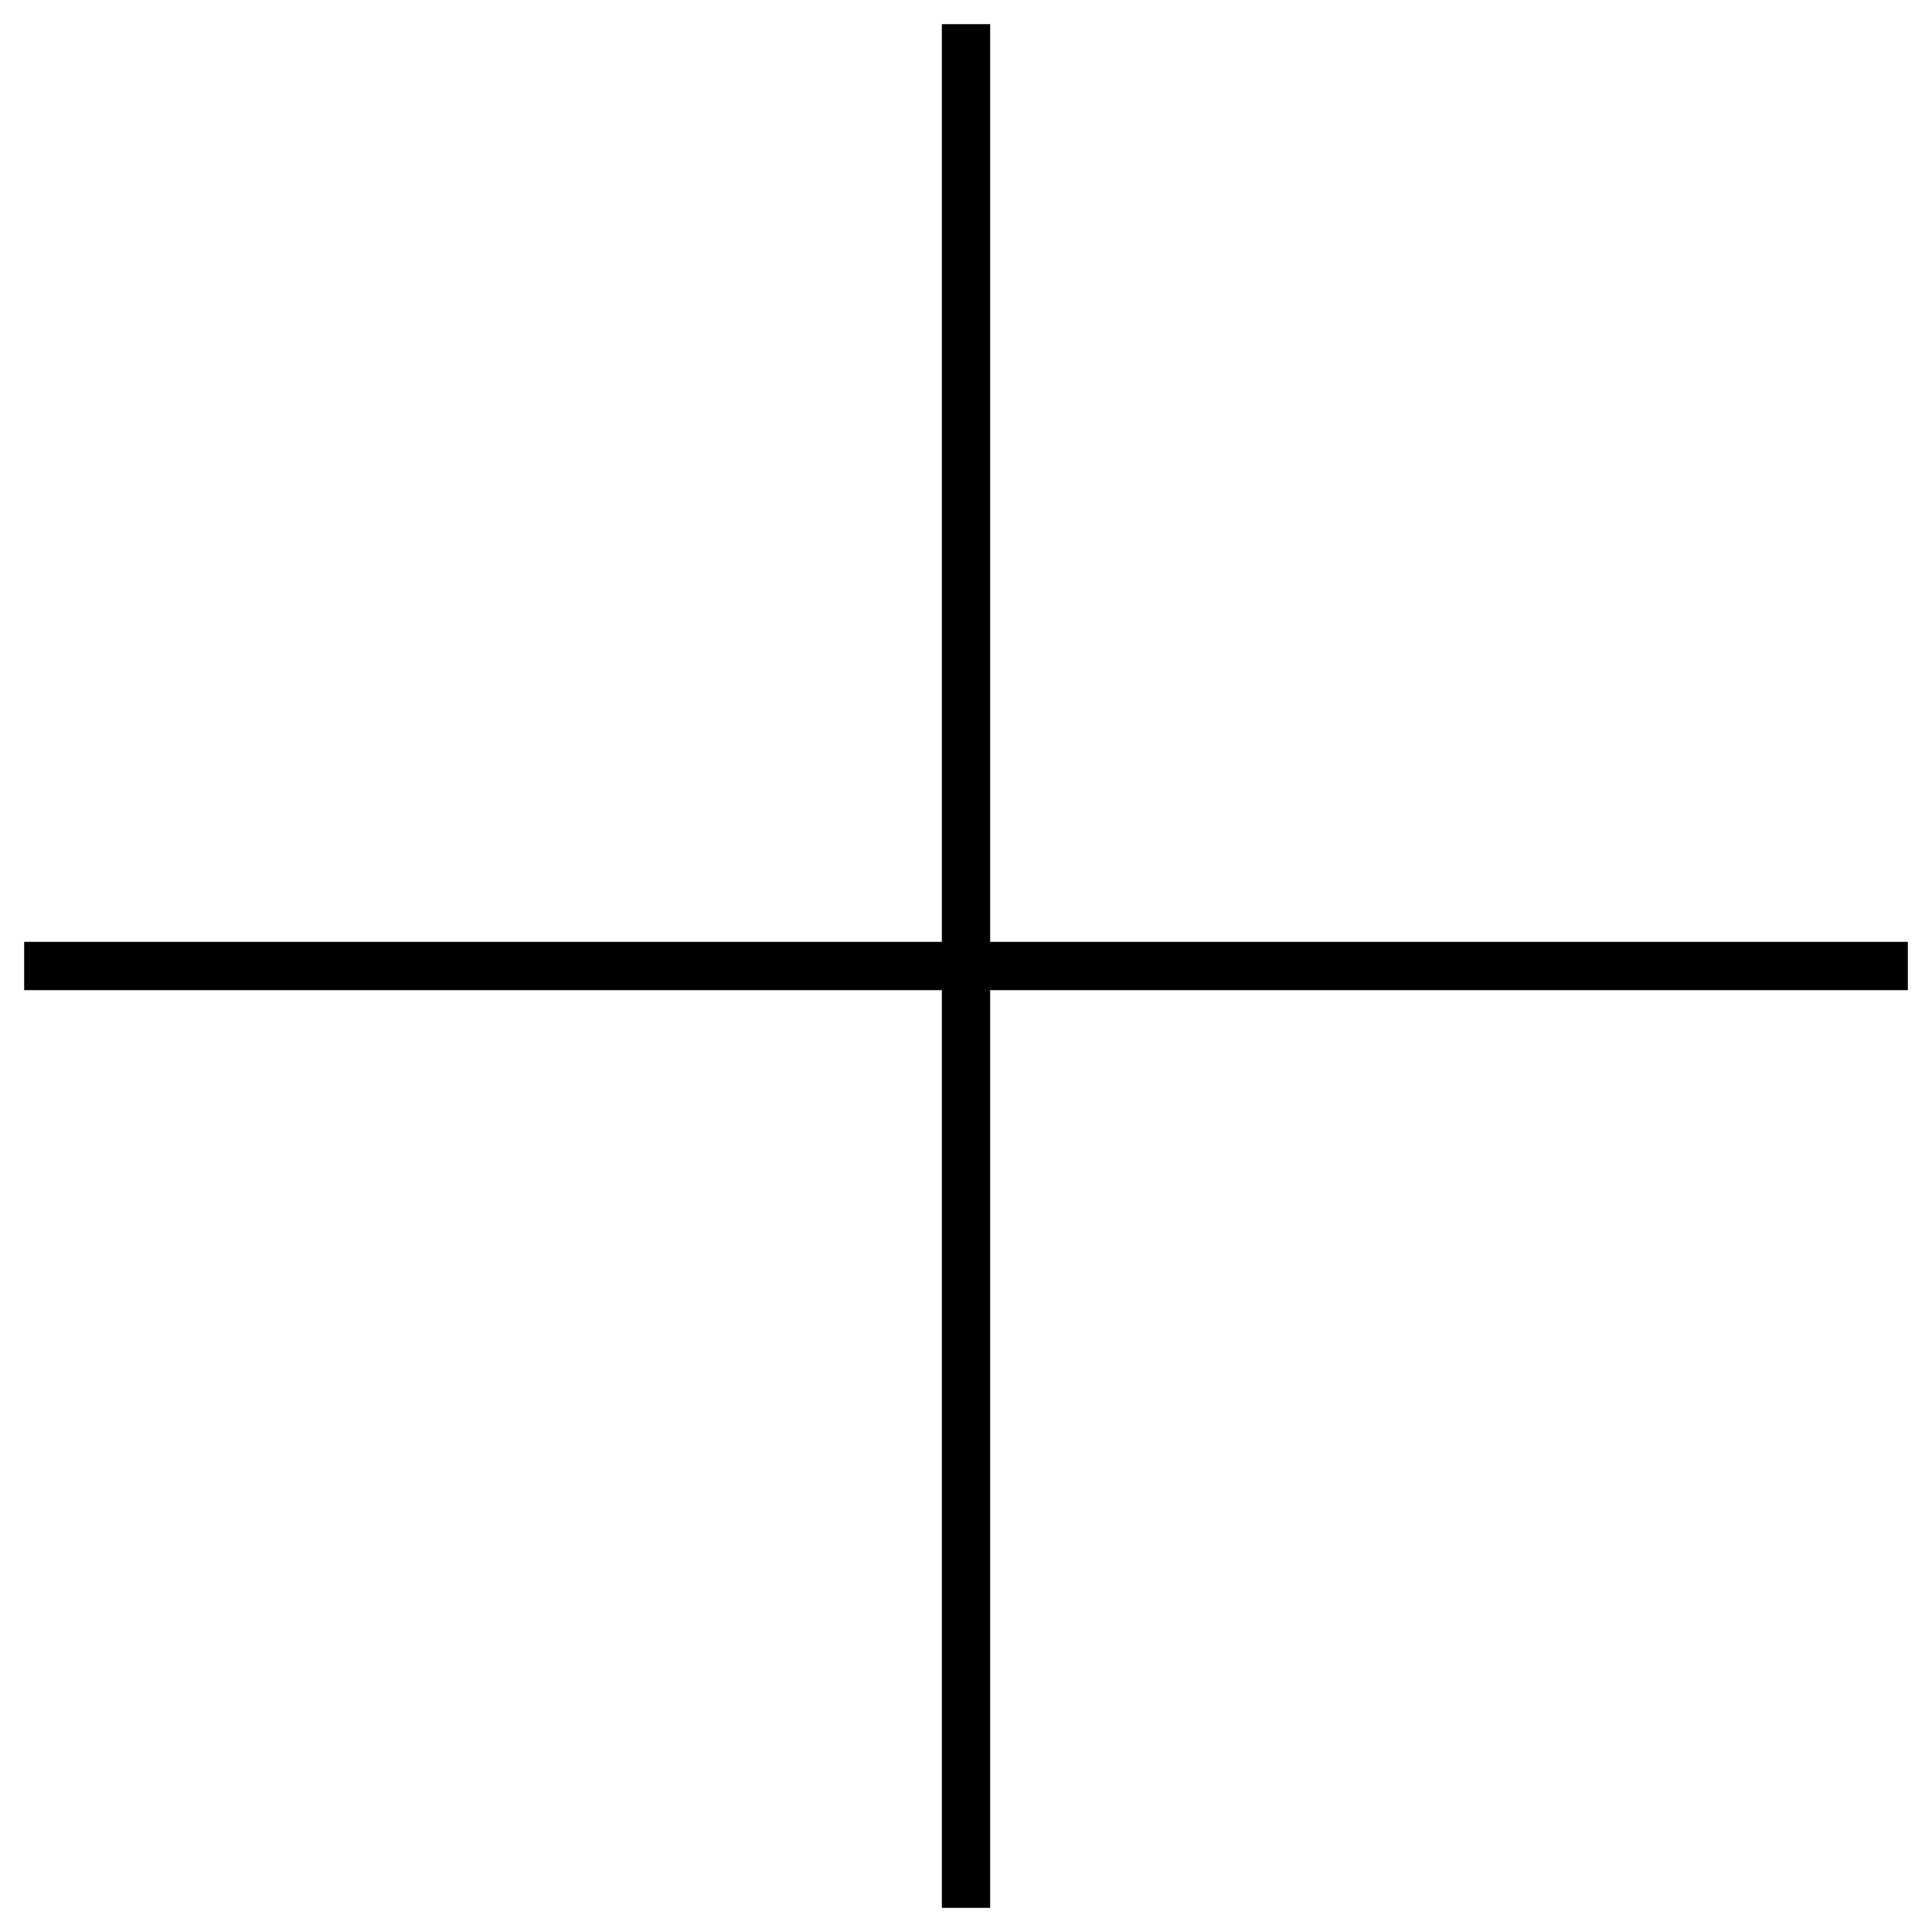
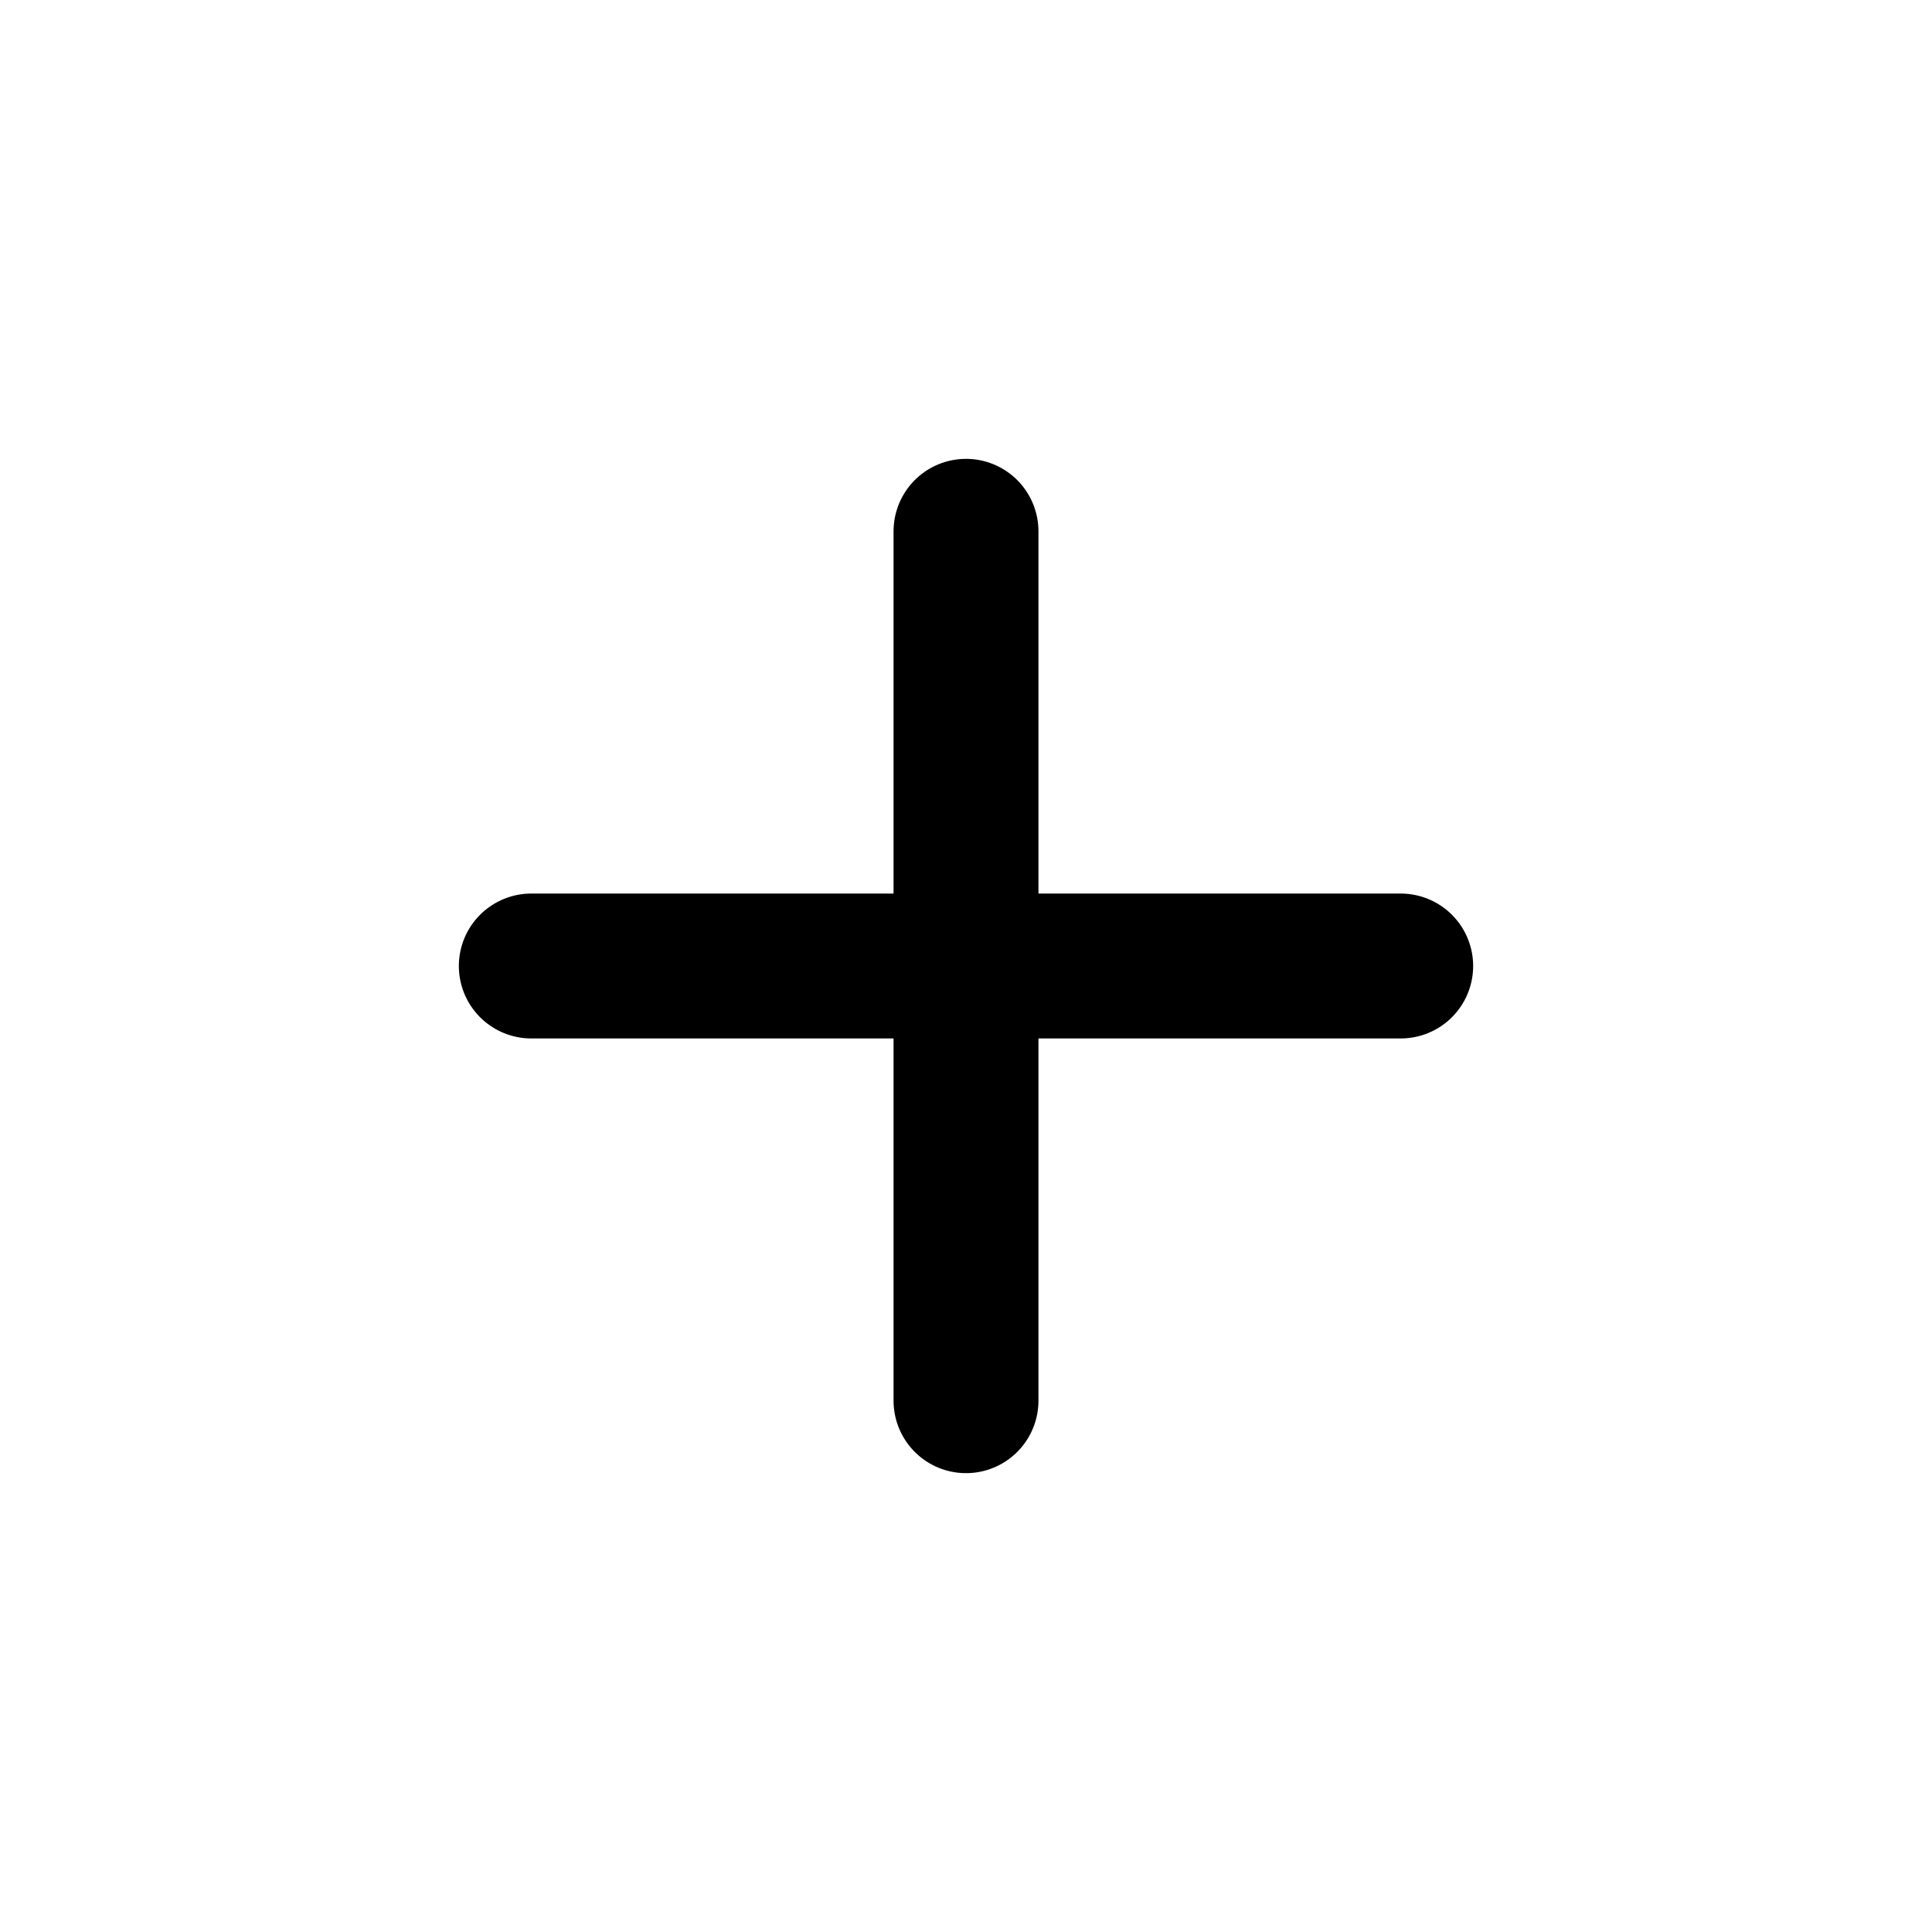
<svg xmlns="http://www.w3.org/2000/svg" viewBox="0 0 40 40" fill="none">
-   <path d="M20 1L20 39" stroke="currentColor" stroke-linecap="square" />
-   <path d="M39 20L1 20" stroke="currentColor" stroke-linecap="square" />
+   <path d="M20 11L20 29" stroke="currentColor" stroke-width="3" stroke-linecap="round" />
+   <path d="M29 20L11 20" stroke="currentColor" stroke-width="3" stroke-linecap="round" />
</svg>
